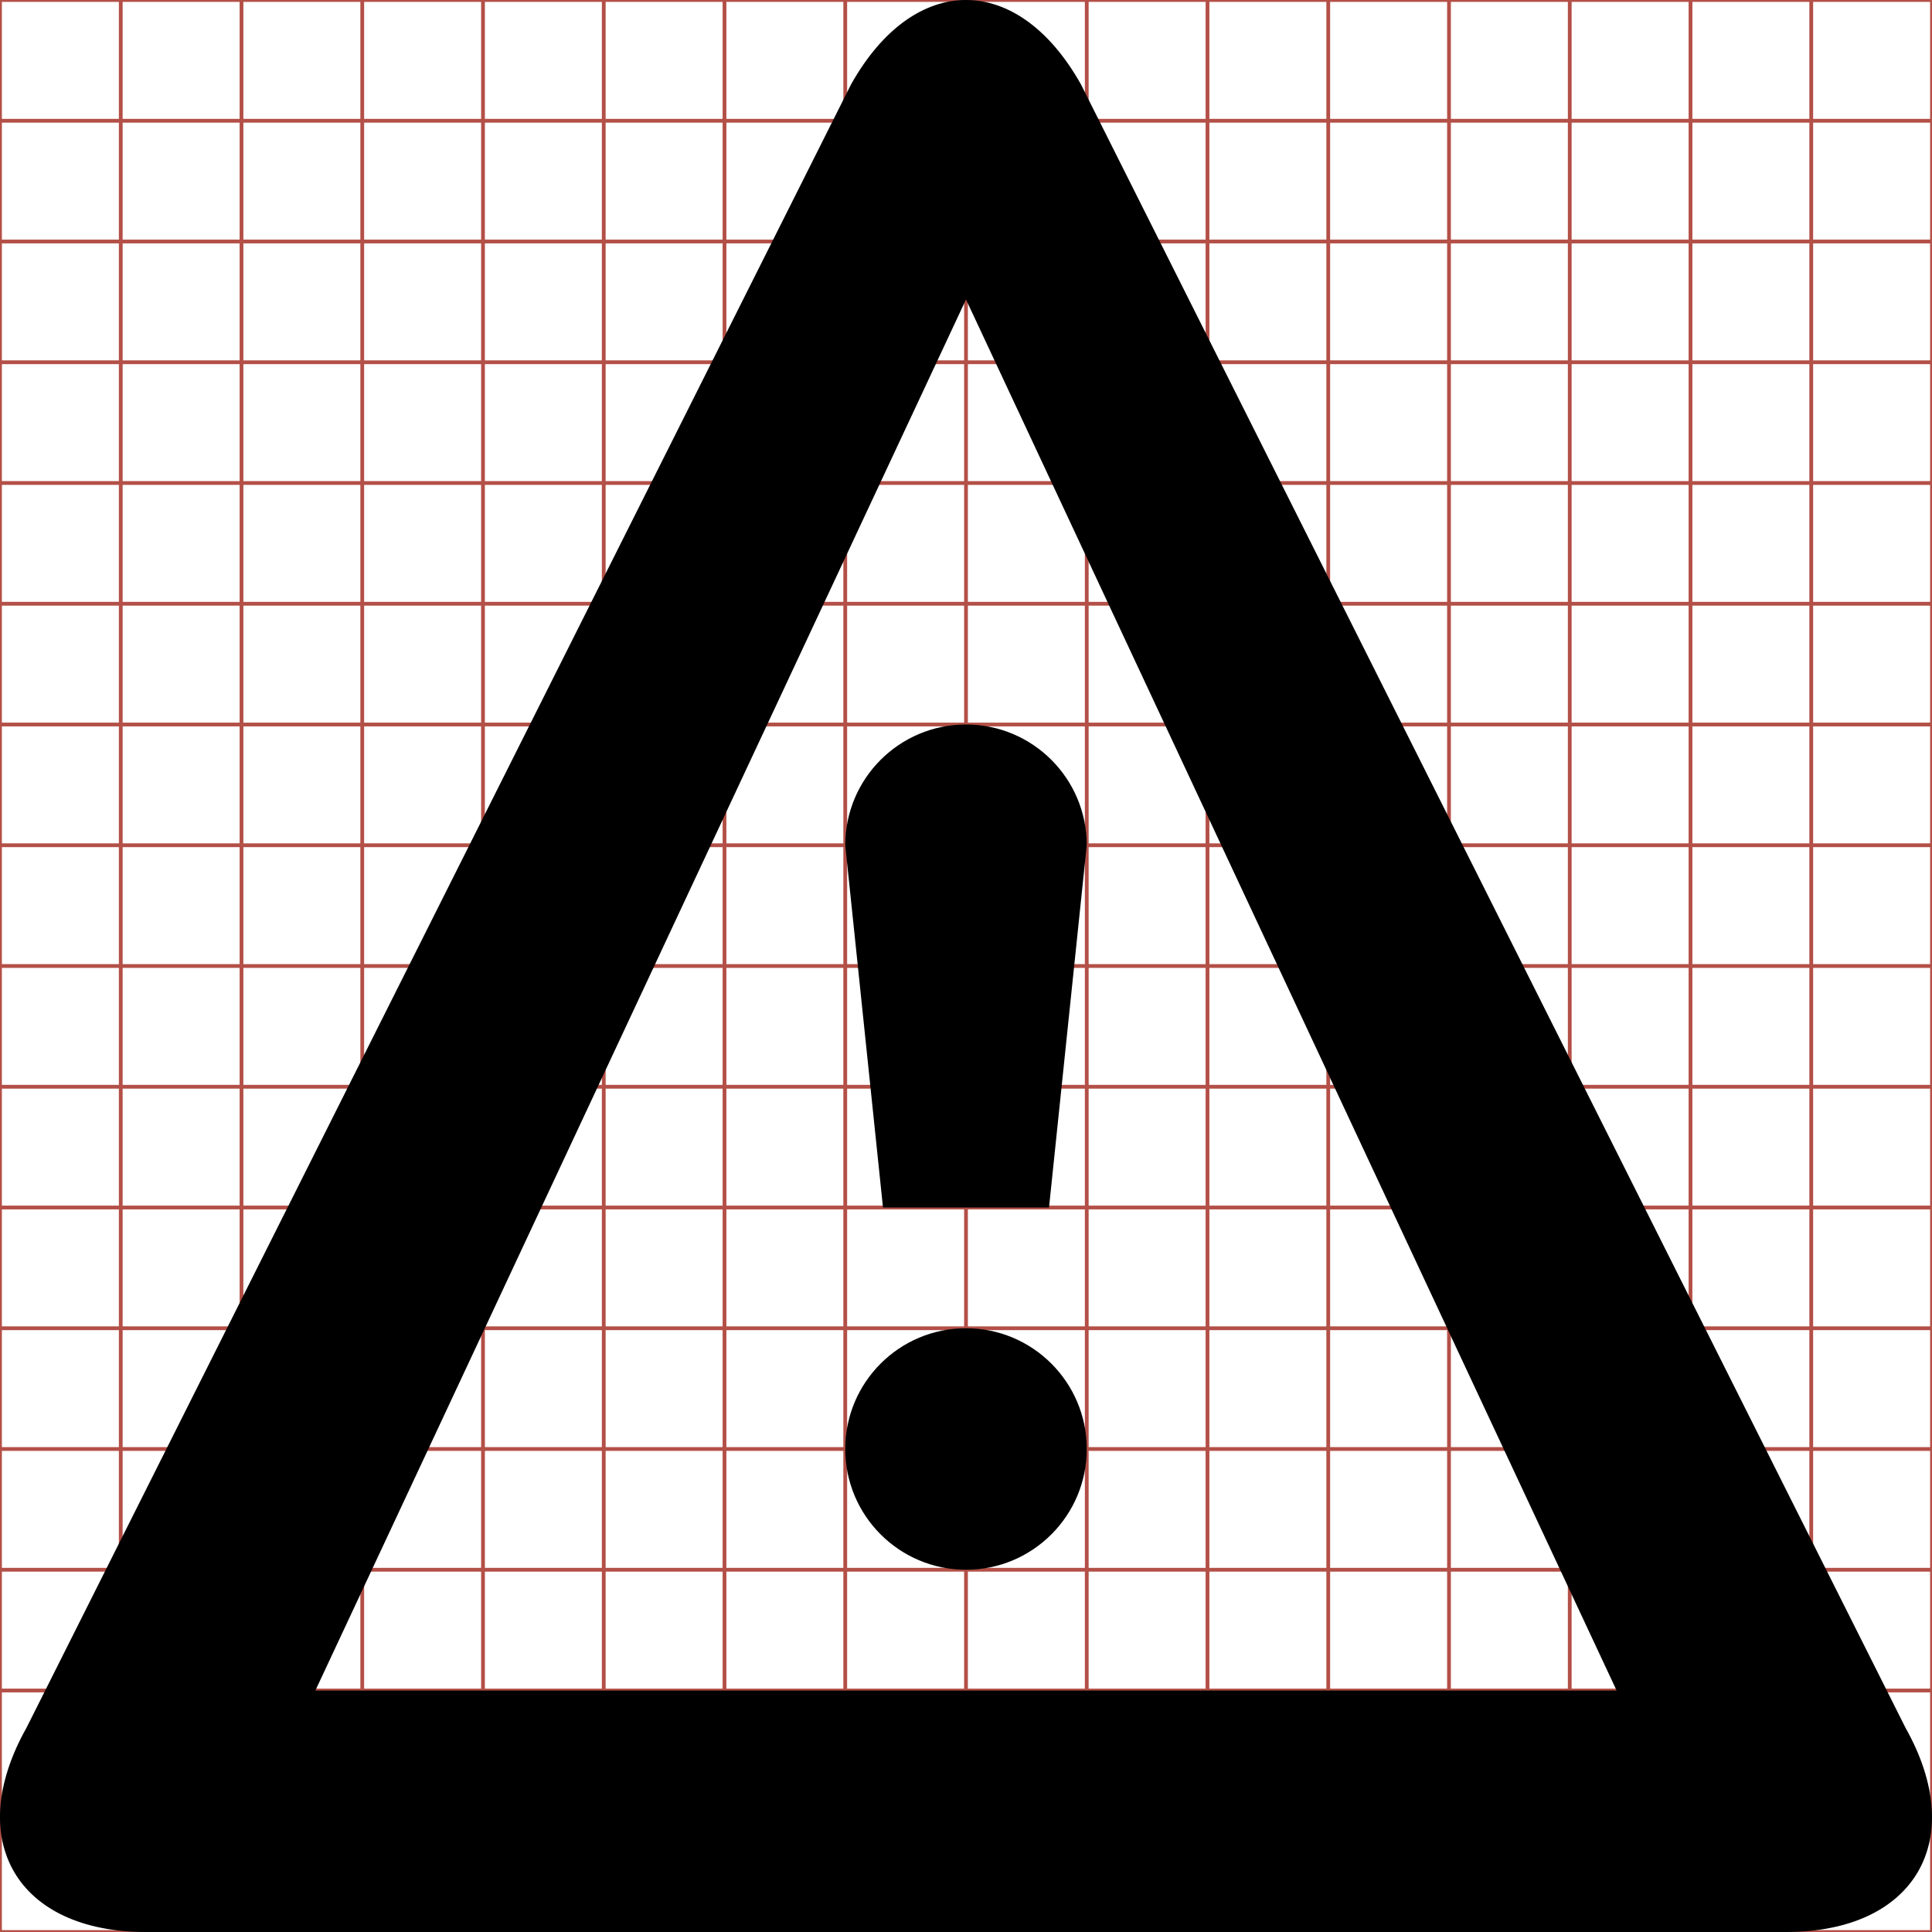
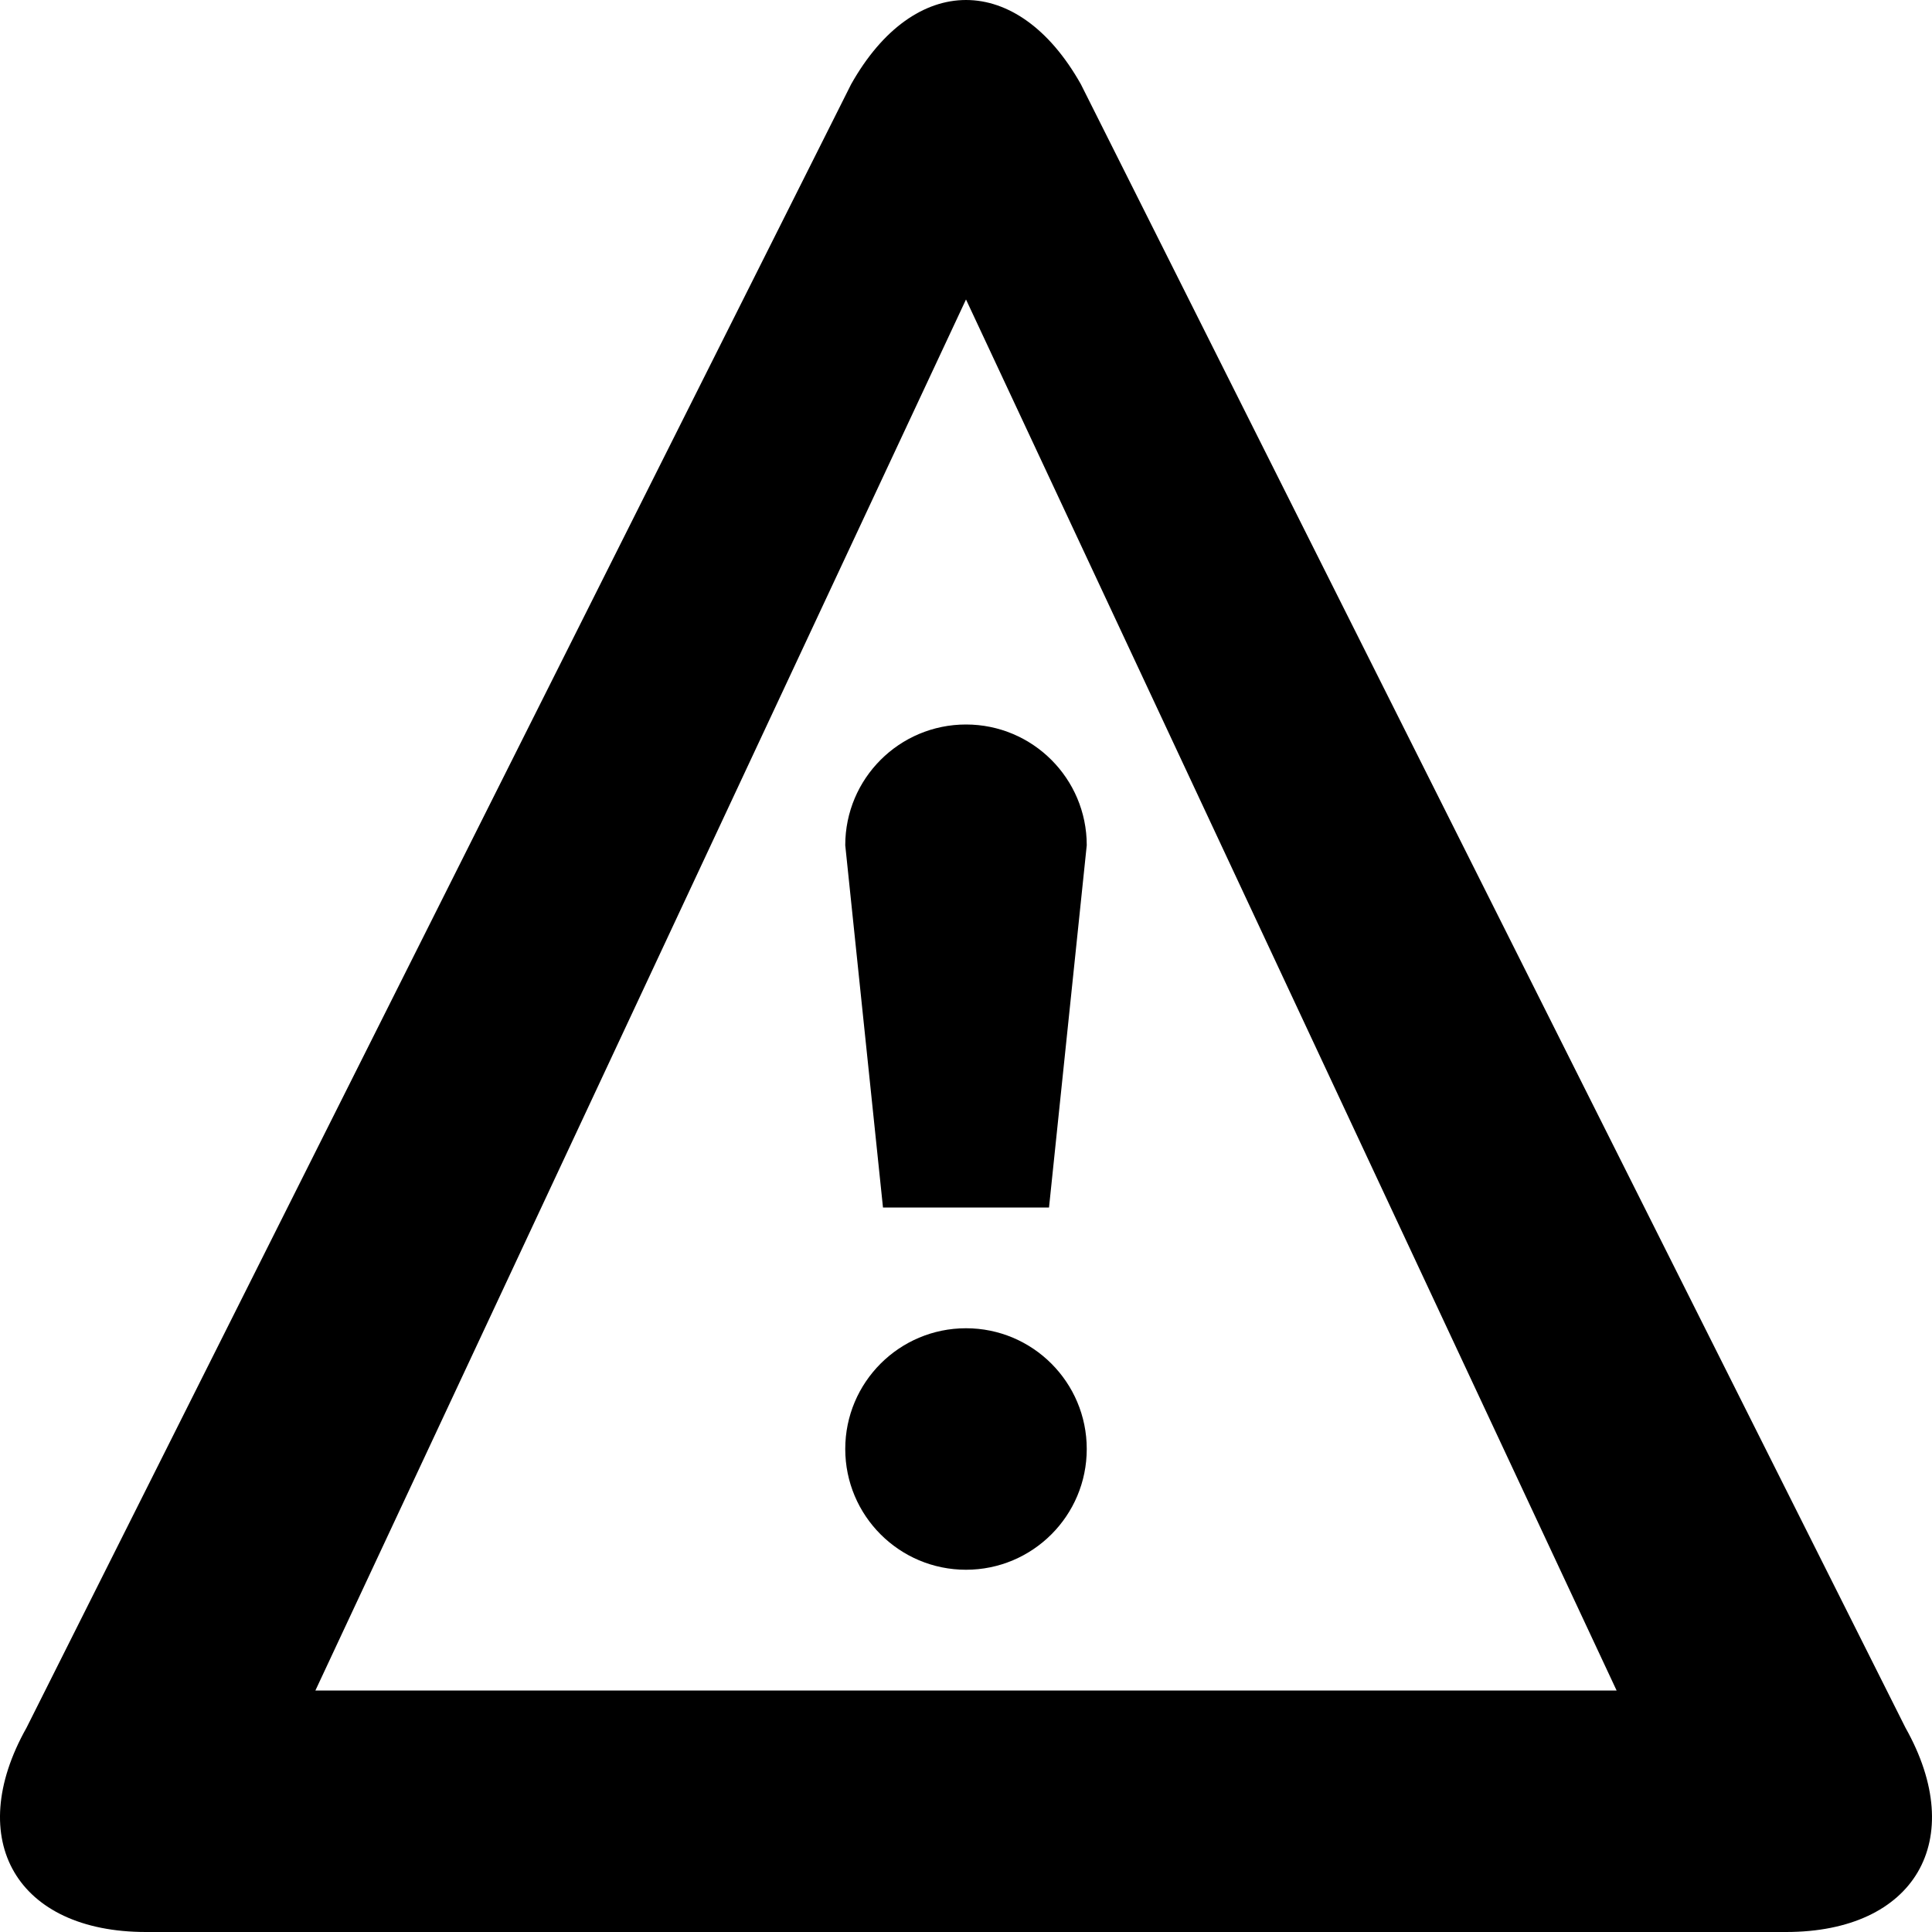
<svg xmlns="http://www.w3.org/2000/svg" width="512" height="512">
-   <g class="svgGrid" stroke="#B35047">
-     <line x1="32" x2="32" y2="512" />
-     <line x1="64" x2="64" y2="512" />
-     <line x1="96" x2="96" y2="512" />
-     <line x1="128" x2="128" y2="512" />
-     <line x1="160" x2="160" y2="512" />
-     <line x1="192" x2="192" y2="512" />
-     <line x1="224" x2="224" y2="512" />
-     <line x1="256" x2="256" y2="512" />
-     <line x1="288" x2="288" y2="512" />
-     <line x1="320" x2="320" y2="512" />
-     <line x1="352" x2="352" y2="512" />
-     <line x1="384" x2="384" y2="512" />
-     <line x1="416" x2="416" y2="512" />
-     <line x1="448" x2="448" y2="512" />
-     <line x1="480" x2="480" y2="512" />
-     <line x2="512" y1="32" y2="32" />
-     <line x2="512" y1="64" y2="64" />
-     <line x2="512" y1="96" y2="96" />
-     <line x2="512" y1="128" y2="128" />
-     <line x2="512" y1="160" y2="160" />
-     <line x2="512" y1="192" y2="192" />
-     <line x2="512" y1="224" y2="224" />
-     <line x2="512" y1="256" y2="256" />
-     <line x2="512" y1="288" y2="288" />
-     <line x2="512" y1="320" y2="320" />
-     <line x2="512" y1="352" y2="352" />
-     <line x2="512" y1="384" y2="384" />
-     <line x2="512" y1="416" y2="416" />
-     <line x2="512" y1="448" y2="448" />
-     <line x2="512" y1="480" y2="480" />
-     <rect width="512" height="512" fill="none" />
-   </g>
  <path d="M256 79.362l-172.417 368.638h344.834l-172.417-368.638zm0-79.362c11.035 0 22.07 7.441 30.442 22.324l218.536 435.556c16.745 29.766 2.5 54.12-31.651 54.12h-434.654c-34.152 0-48.395-24.354-31.652-54.12l218.537-435.556c8.372-14.883 19.407-22.324 30.442-22.324zm-32 384a32 32 2520 1 0 64 0 32 32 2520 1 0-64 0zm32-192c17.673 0 32 14.327 32 32l-10 96h-44l-10-96c0-17.673 14.327-32 32-32z" />
</svg>
